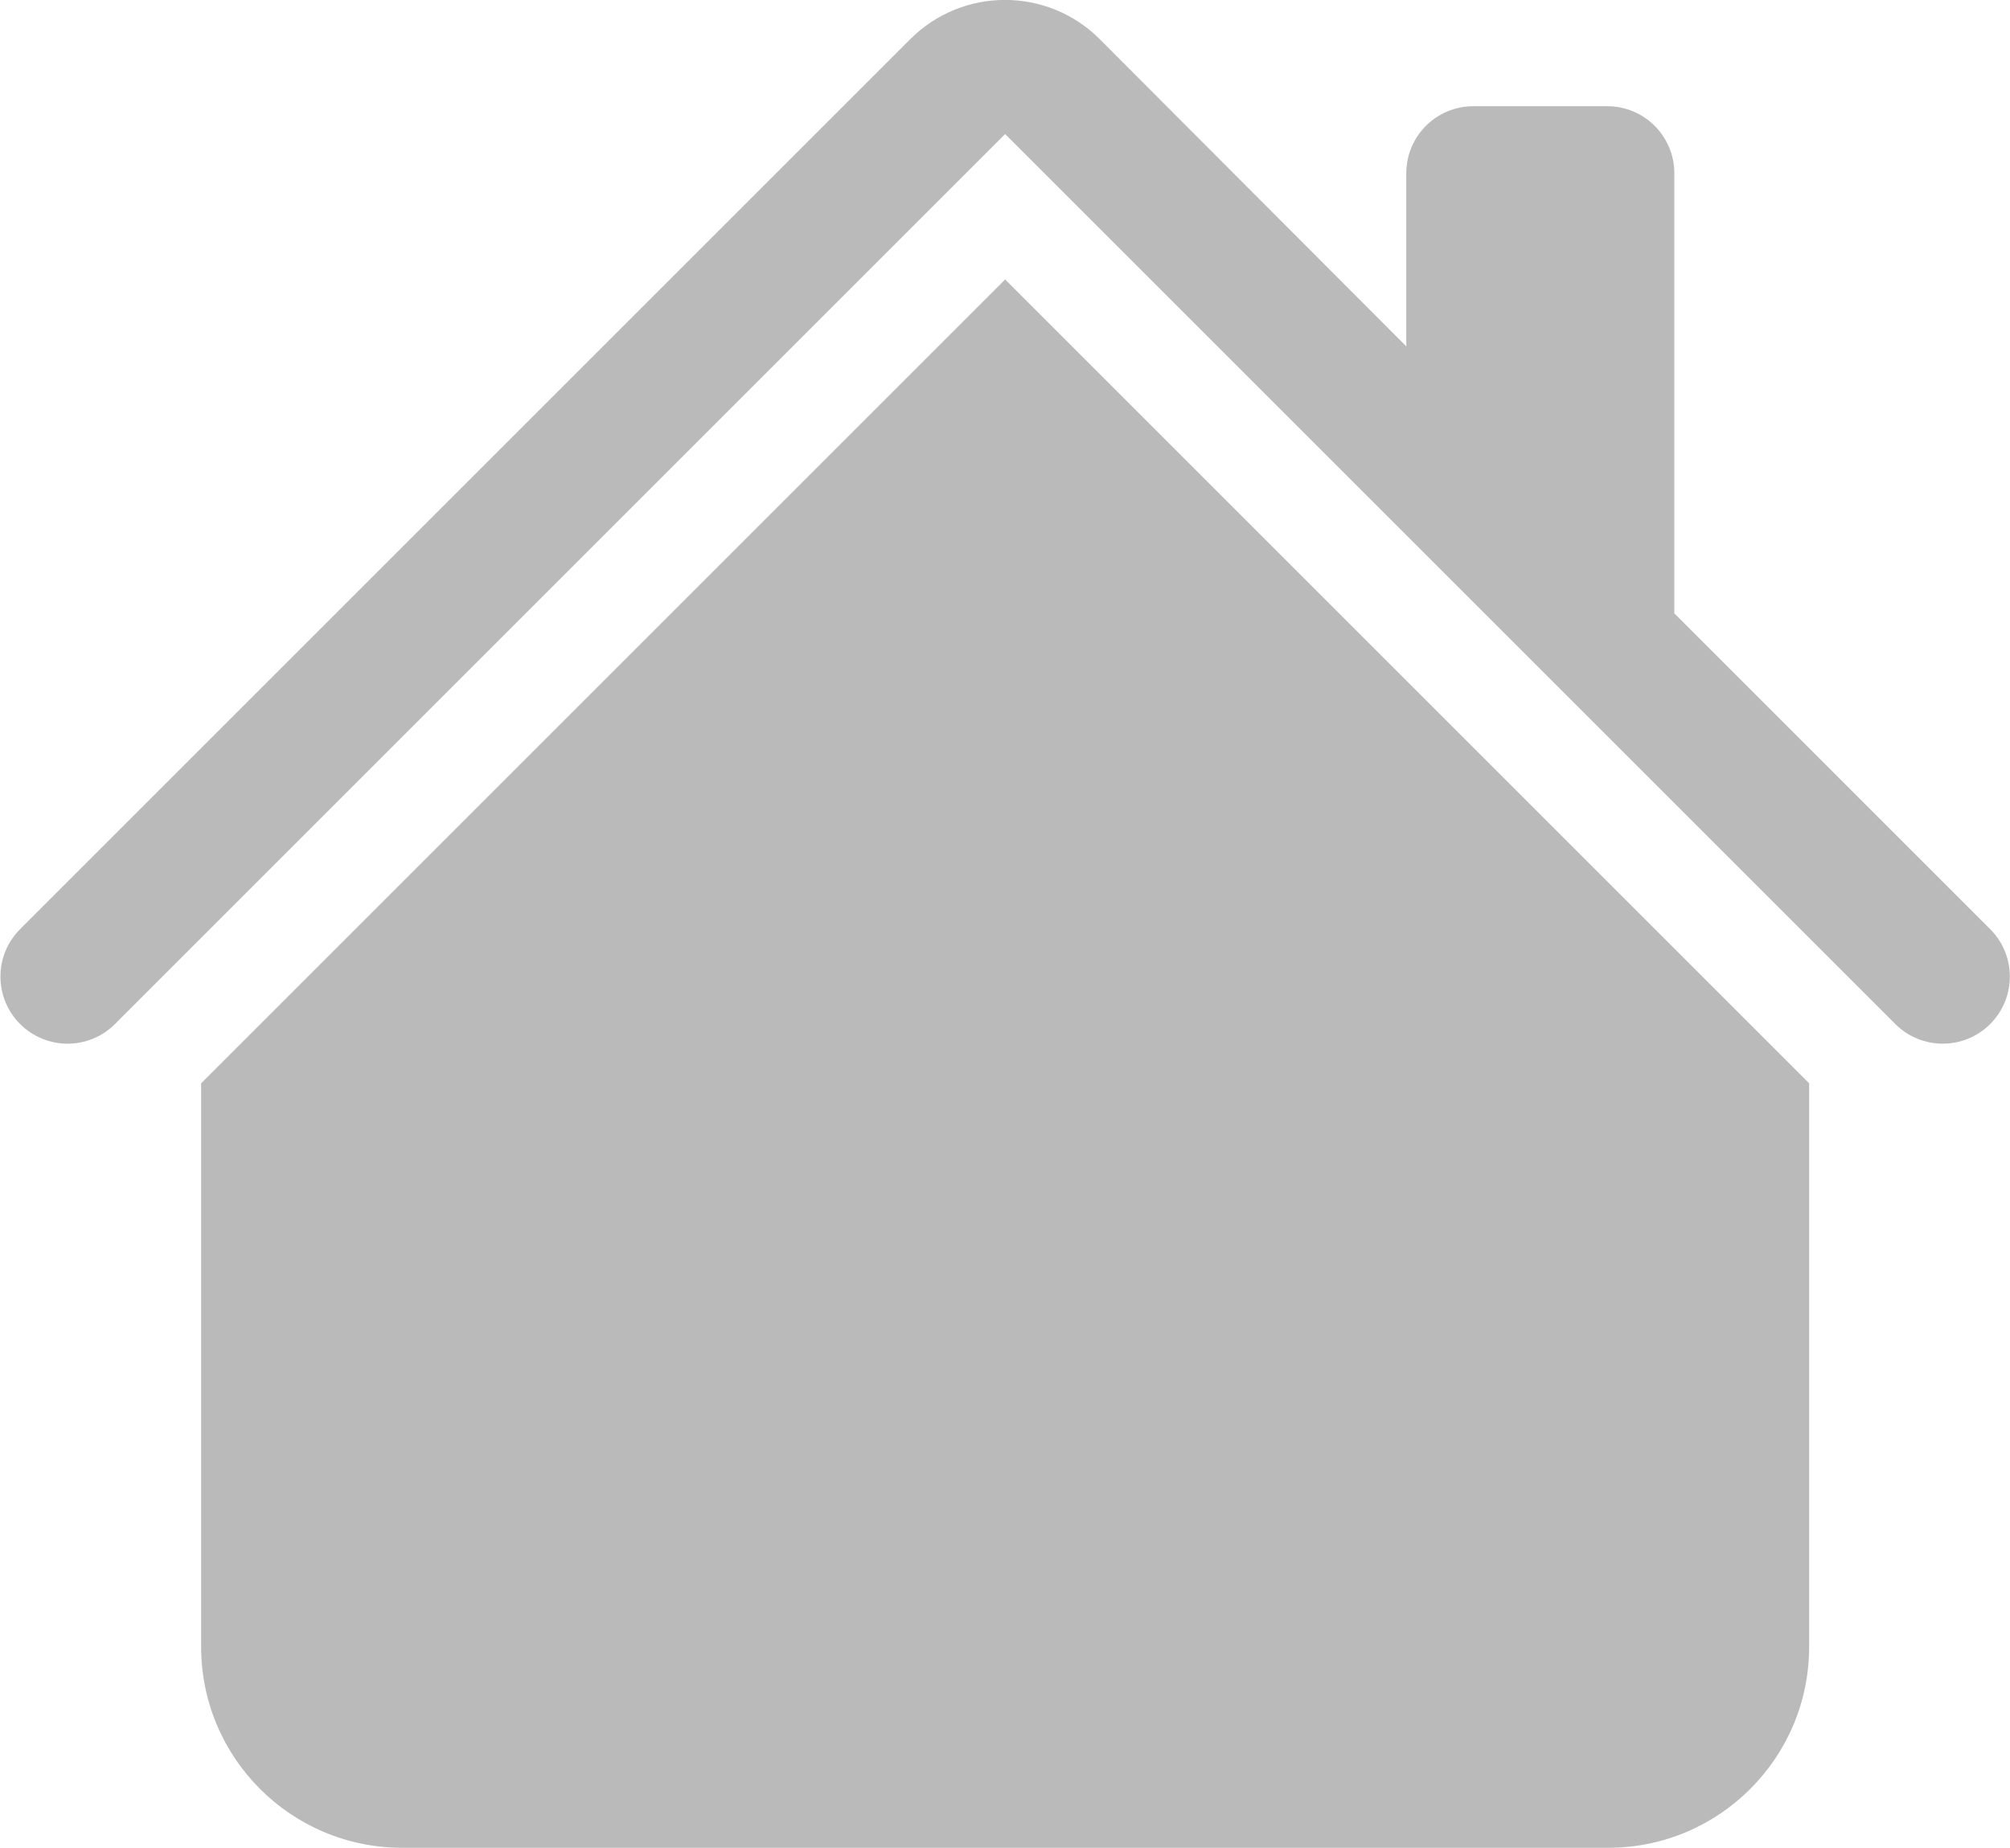
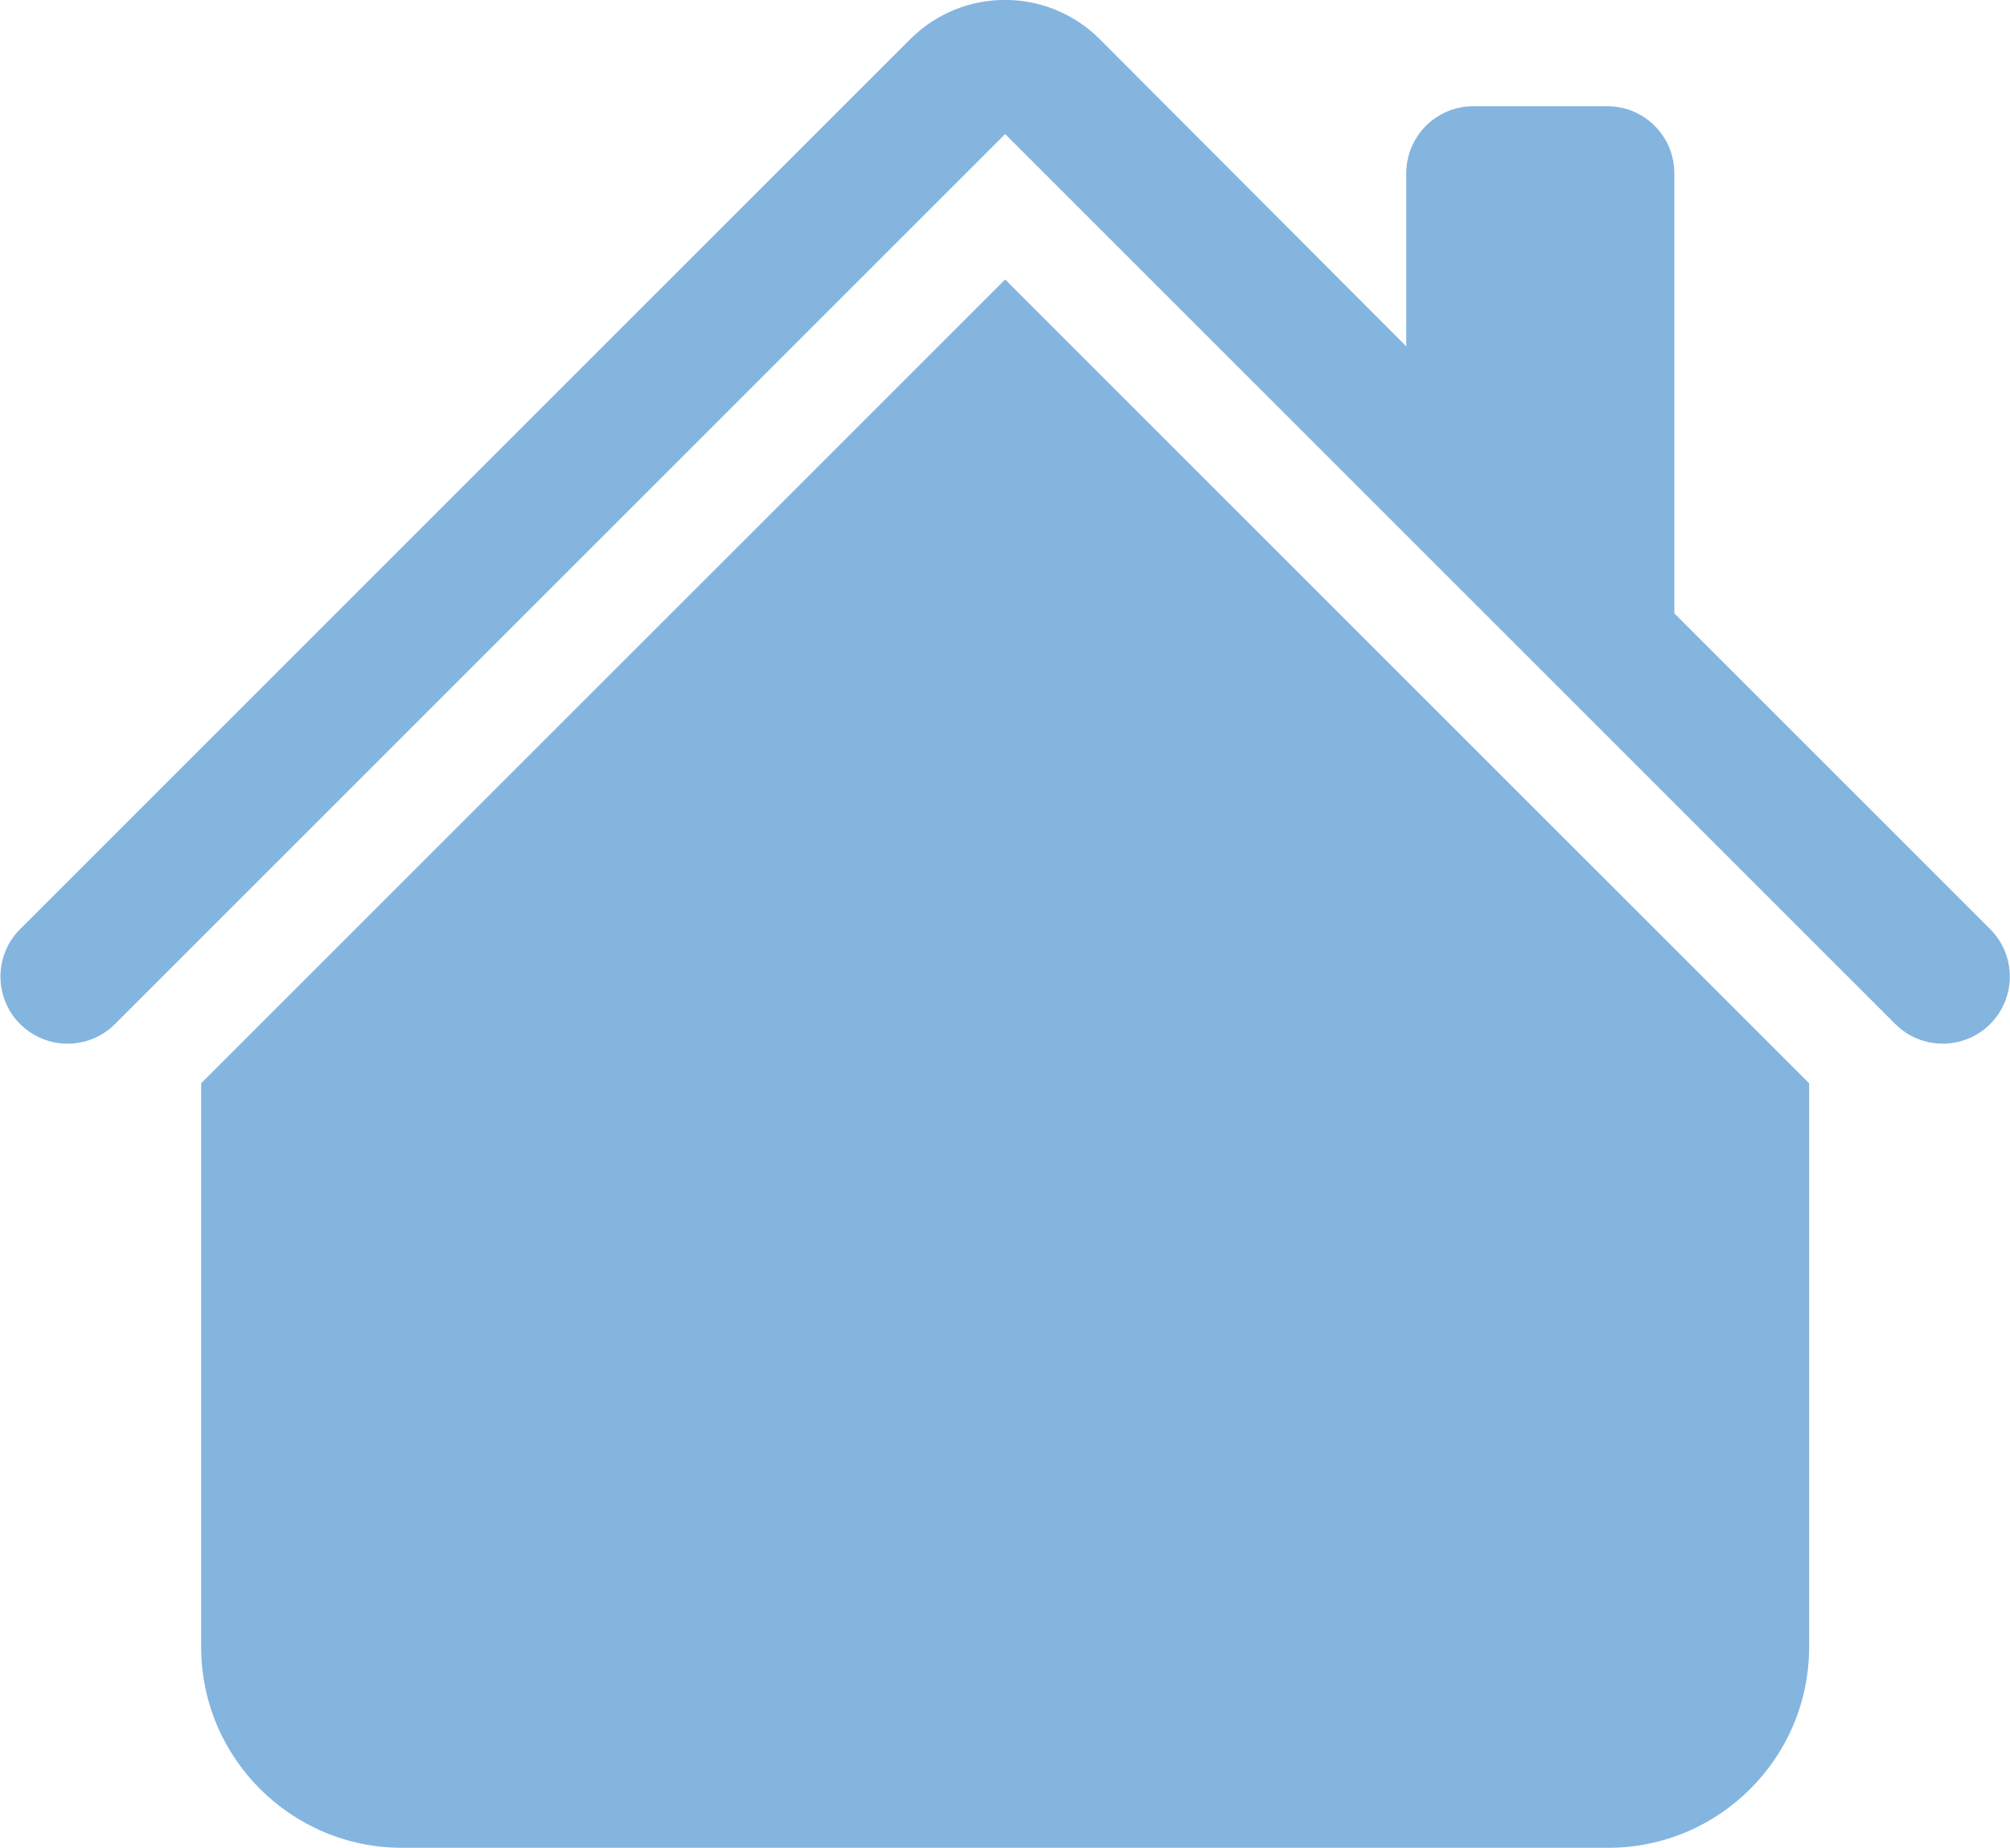
<svg xmlns="http://www.w3.org/2000/svg" width="14" height="12.872" viewBox="0 0 14 12.872">
  <g id="ic-house-fill" transform="translate(-0.499 -1.207)">
-     <path id="Path_235" data-name="Path 235" d="M8.159,1.48a.933.933,0,0,0-1.32,0l-6.2,6.2a.467.467,0,1,0,.661.661l6.2-6.2,6.2,6.2a.467.467,0,0,0,.661-.661l-2.2-2.2V2.414a.467.467,0,0,0-.467-.467h-.933a.467.467,0,0,0-.467.467V3.62Z" transform="translate(0)" fill="#bababa" />
-     <path id="Path_236" data-name="Path 236" d="M7.6,3.293l5.6,5.6v3.926a1.4,1.4,0,0,1-1.4,1.4H3.4a1.4,1.4,0,0,1-1.4-1.4V8.893Z" transform="translate(-0.1 -0.139)" fill="#bababa" />
+     <path id="Path_235" data-name="Path 235" d="M8.159,1.48a.933.933,0,0,0-1.32,0l-6.2,6.2a.467.467,0,1,0,.661.661l6.2-6.2,6.2,6.2a.467.467,0,0,0,.661-.661l-2.2-2.2V2.414a.467.467,0,0,0-.467-.467h-.933a.467.467,0,0,0-.467.467V3.62Z" transform="translate(0)" fill="#84b5df" />
+     <path id="Path_236" data-name="Path 236" d="M7.6,3.293l5.6,5.6v3.926a1.4,1.4,0,0,1-1.4,1.4H3.4a1.4,1.4,0,0,1-1.4-1.4V8.893Z" transform="translate(-0.1 -0.139)" fill="#84b5df" />
  </g>
</svg>
